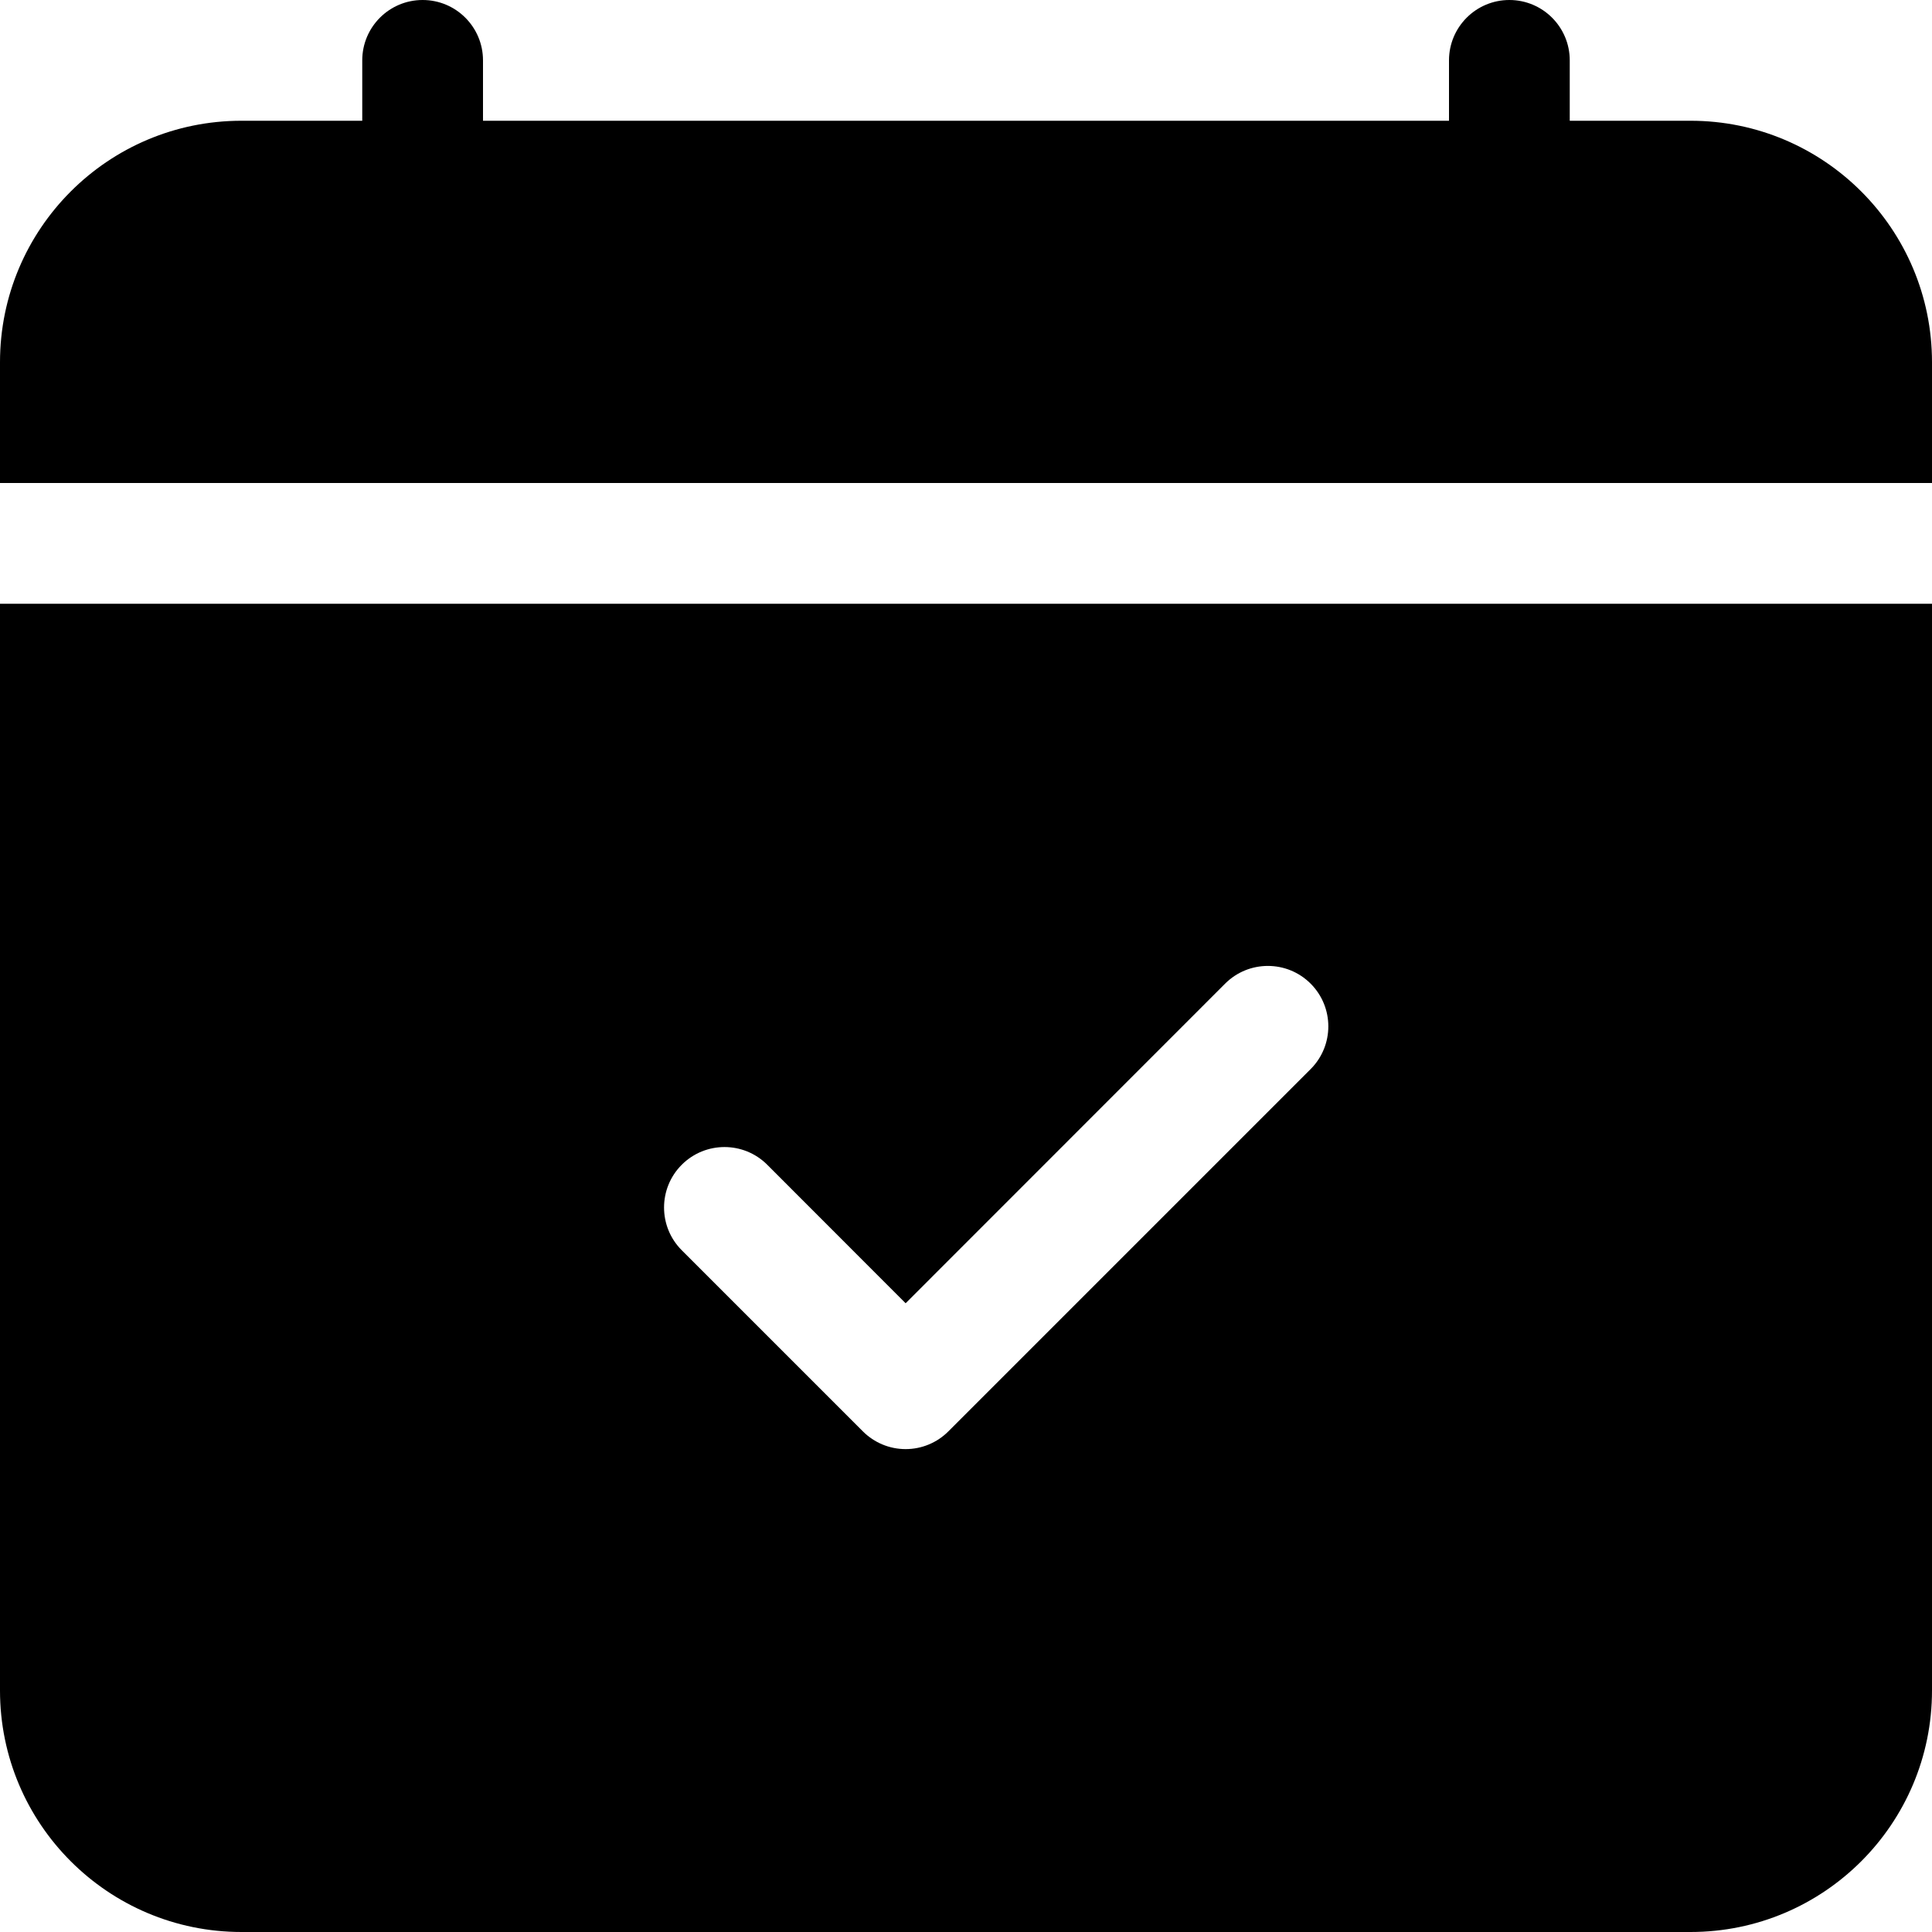
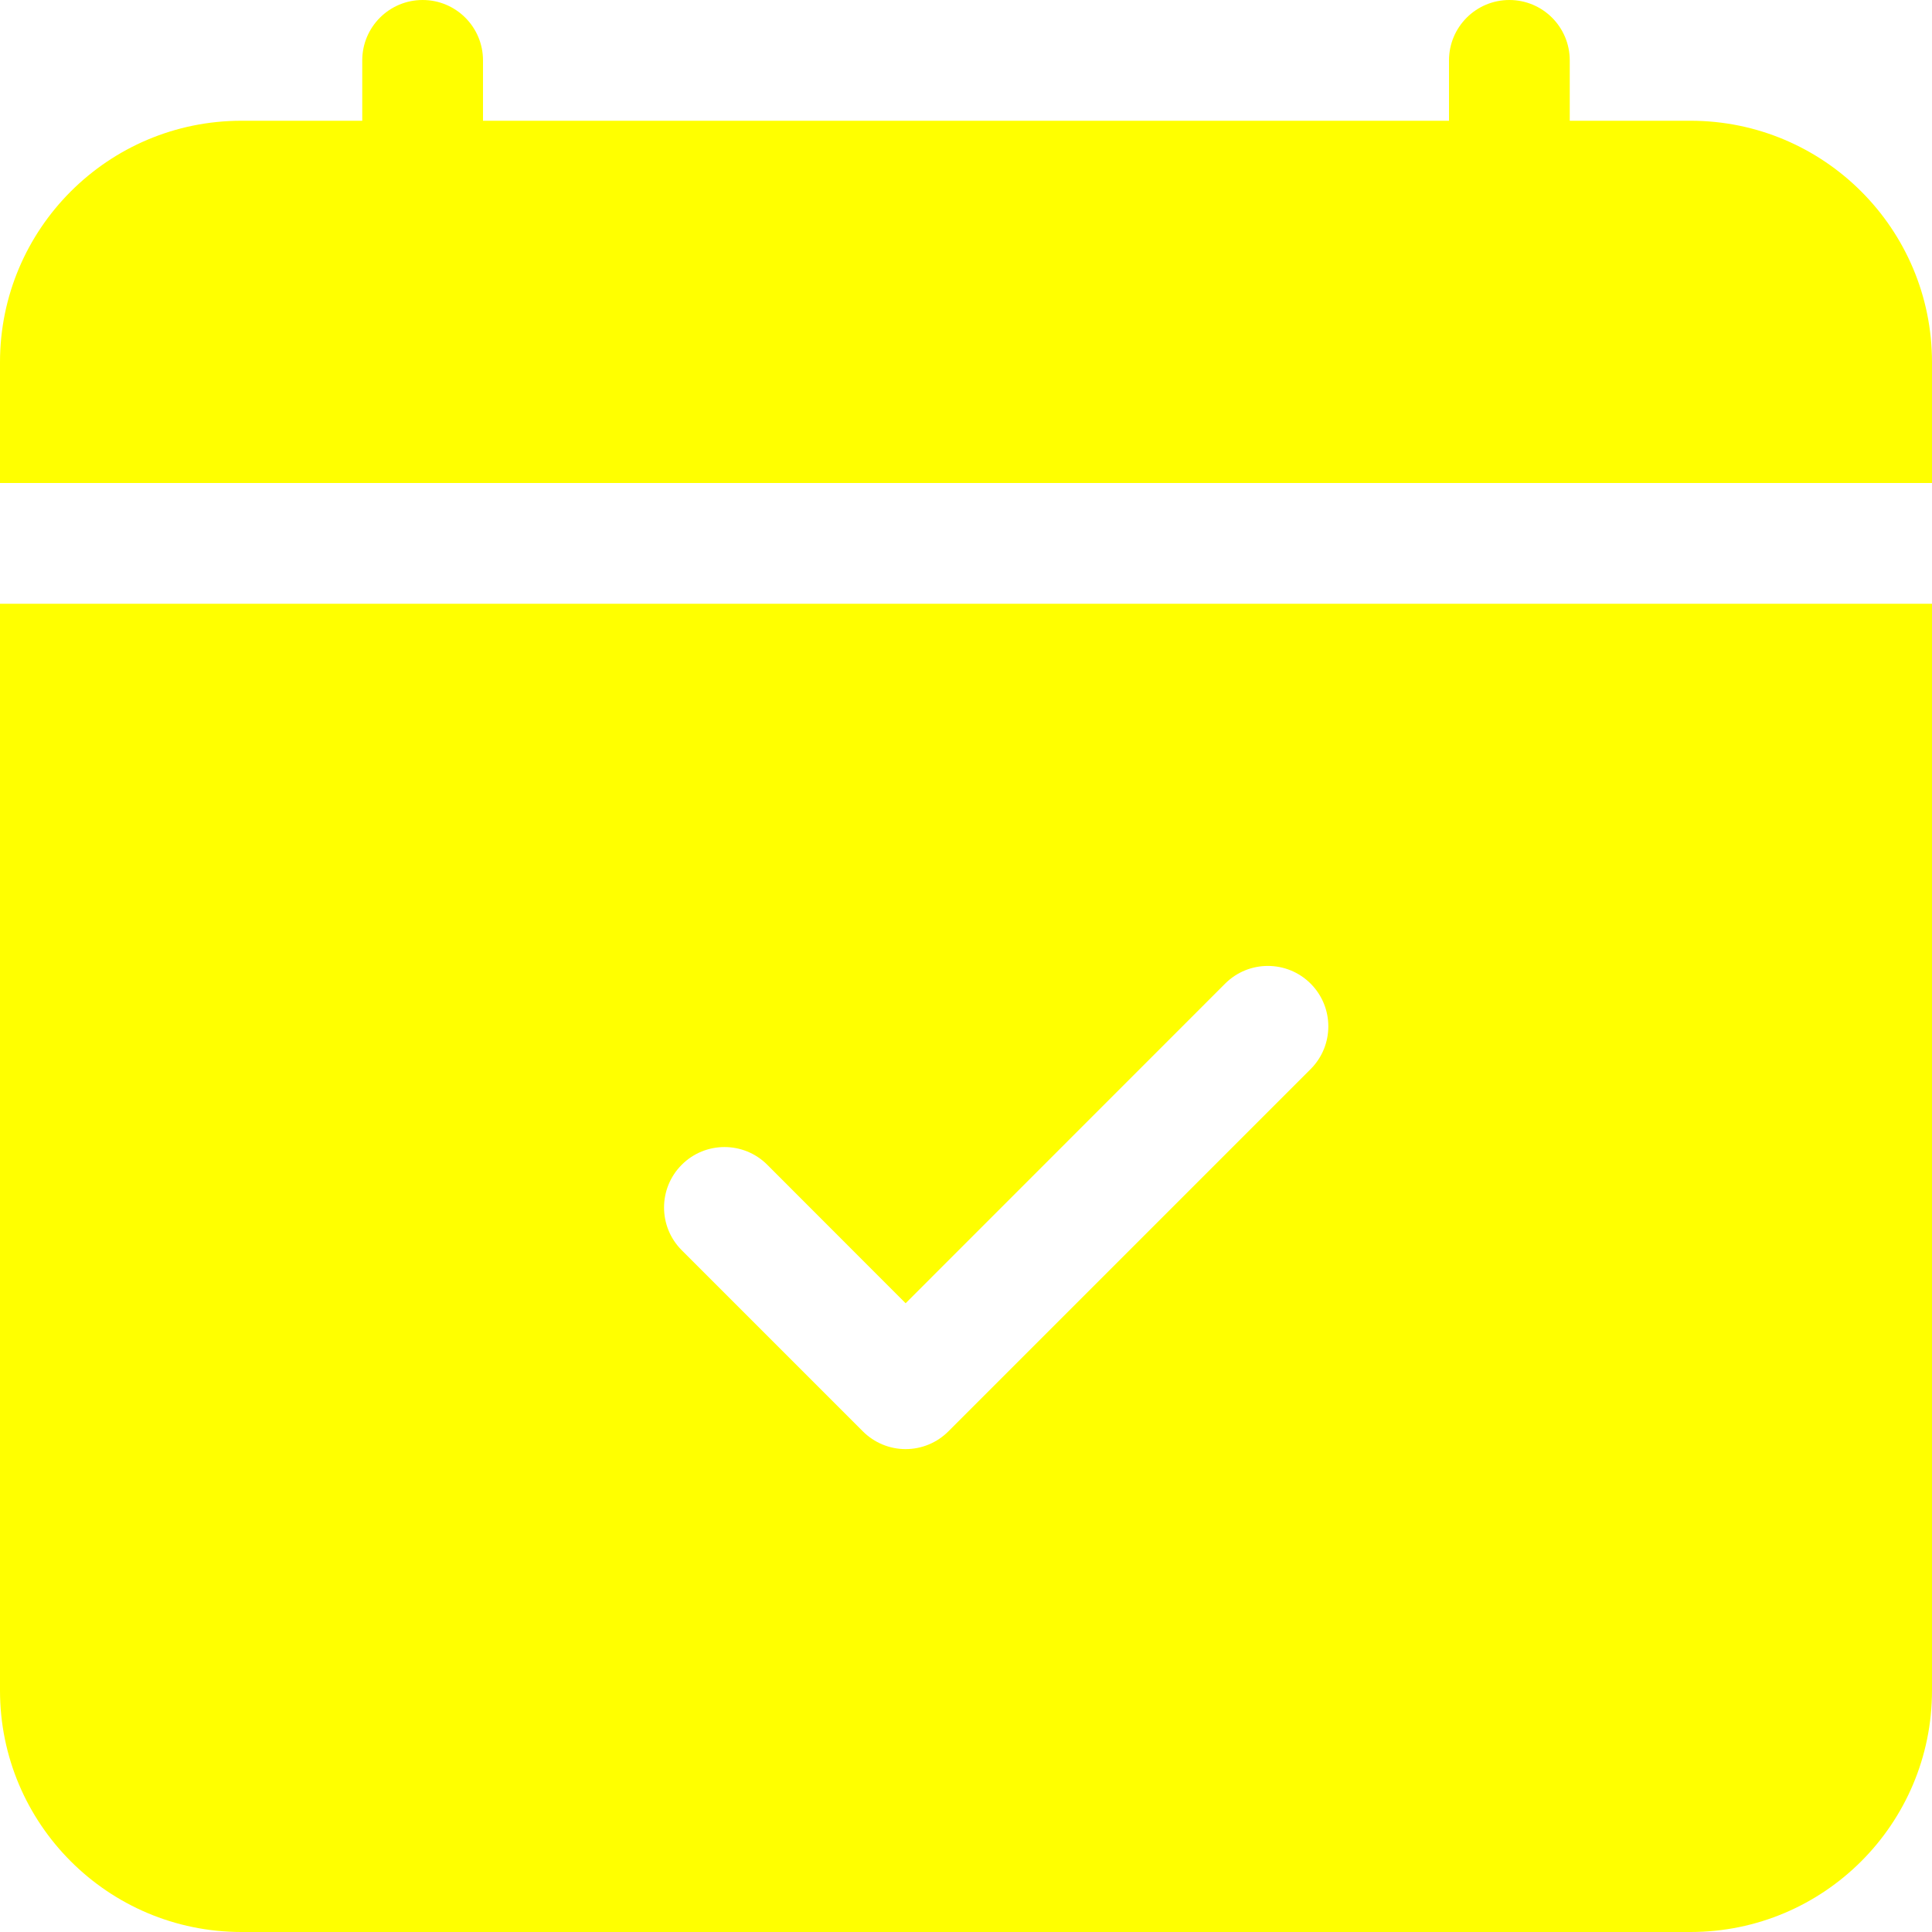
- <svg xmlns="http://www.w3.org/2000/svg" width="16" height="16" fill="currentColor" class="bi bi-calendar-check-fill" viewBox="0 0 16 16">
+ <svg xmlns="http://www.w3.org/2000/svg" width="16" height="16" fill="yellow" class="bi bi-calendar-check-fill" viewBox="0 0 16 16">
  <path d="M4 .5a.5.5 0 0 0-1 0V1H2a2 2 0 0 0-2 2v1h16V3a2 2 0 0 0-2-2h-1V.5a.5.5 0 0 0-1 0V1H4V.5zM16 14V5H0v9a2 2 0 0 0 2 2h12a2 2 0 0 0 2-2zm-5.146-5.146-3 3a.5.5 0 0 1-.708 0l-1.5-1.5a.5.5 0 0 1 .708-.708L7.5 10.793l2.646-2.647a.5.5 0 0 1 .708.708z" />
</svg>
